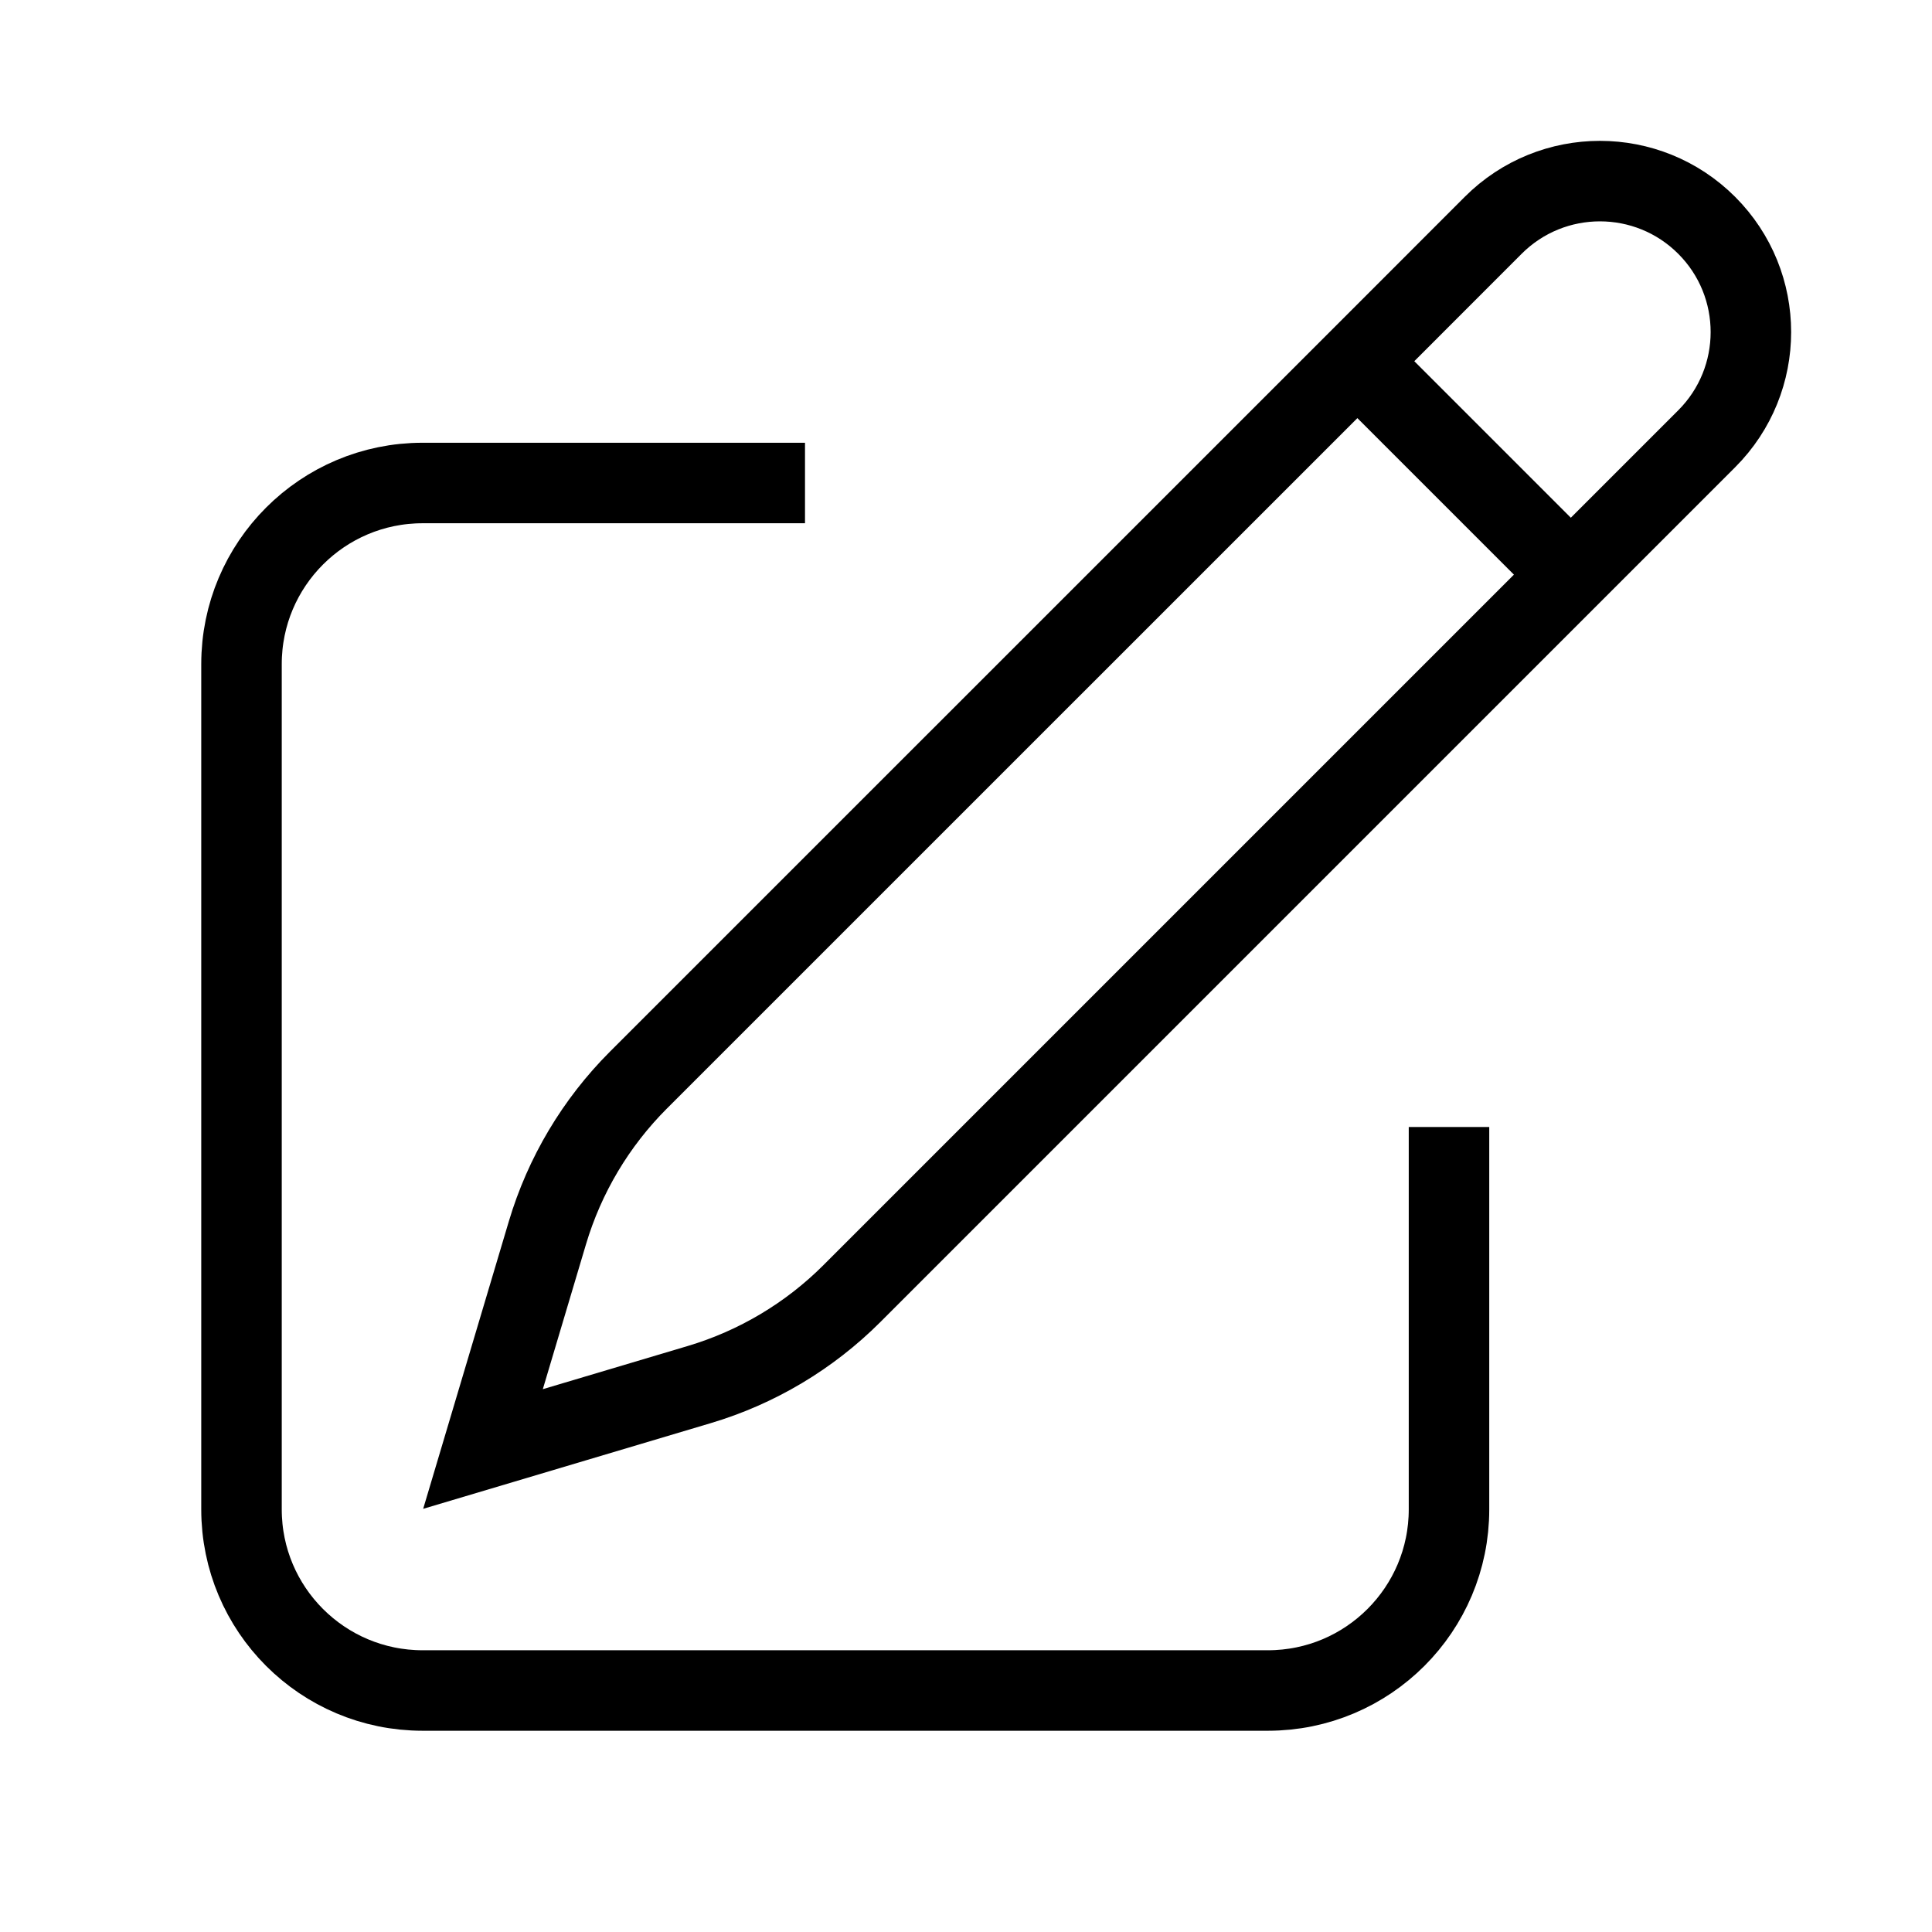
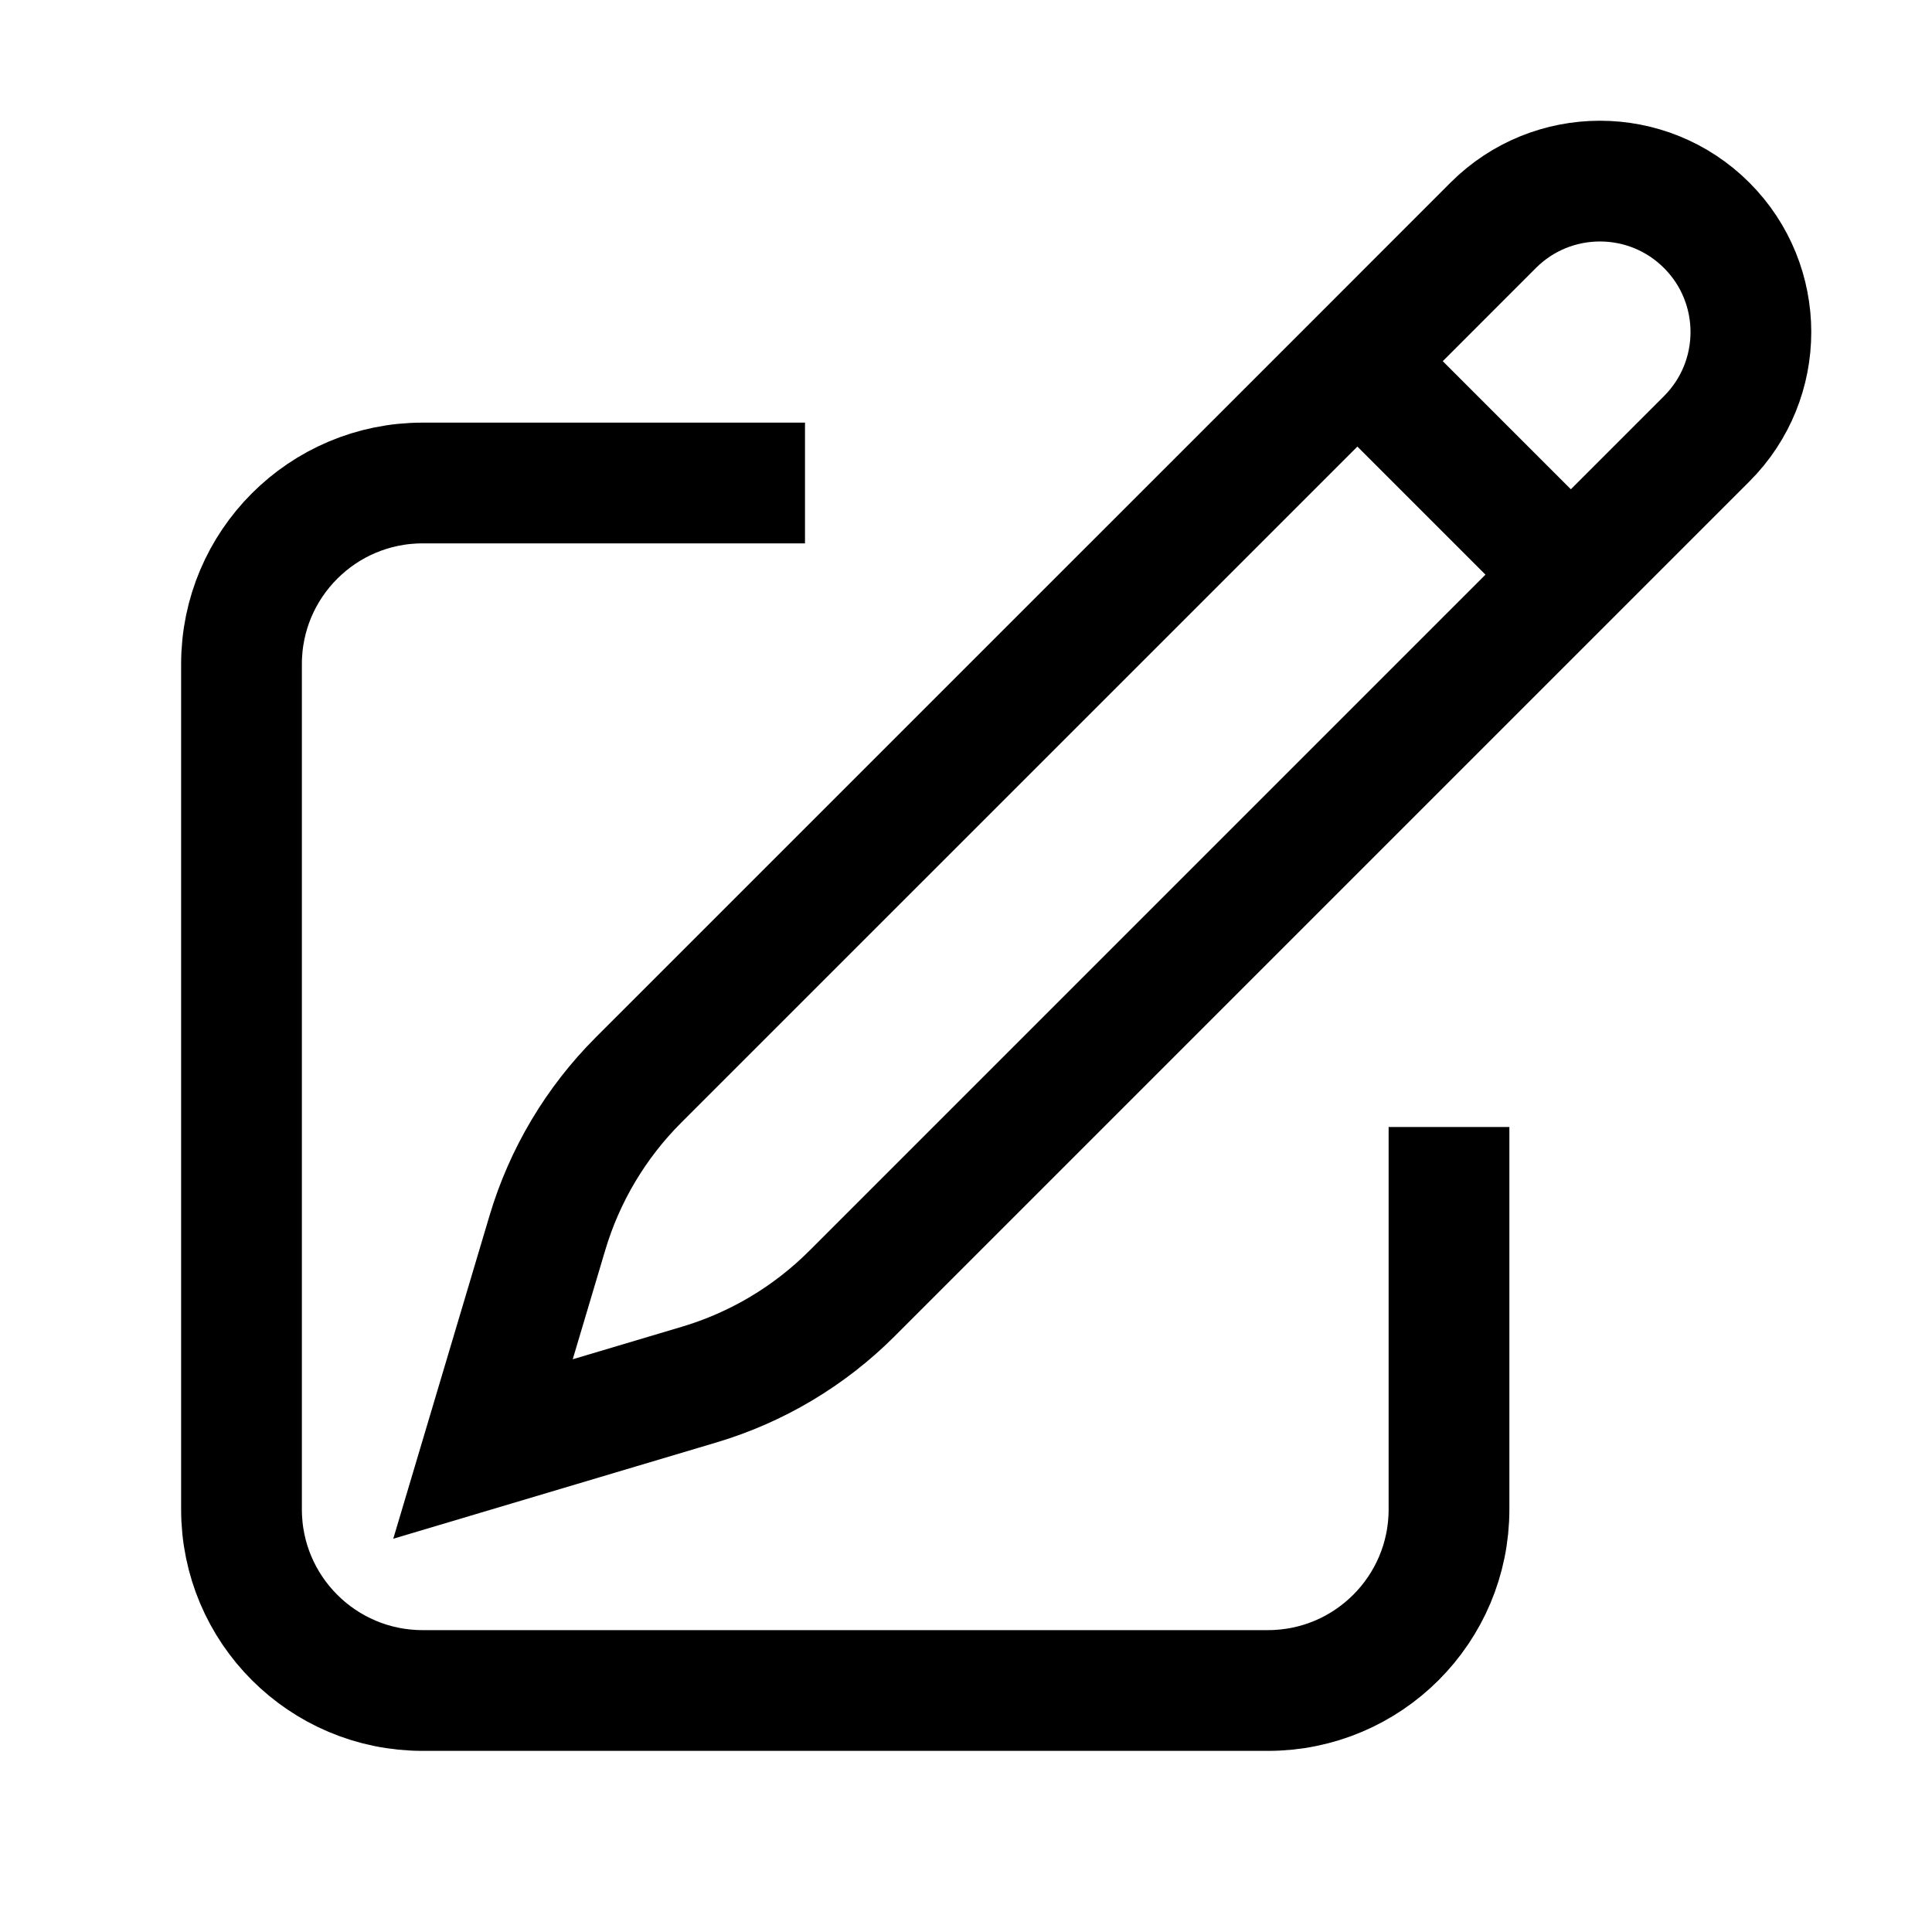
- <svg xmlns="http://www.w3.org/2000/svg" fill="none" viewBox="0 0 24 24" stroke="currentColor" className="w-6 h-6">
+ <svg xmlns="http://www.w3.org/2000/svg" fill="none" viewBox="0 0 24 24" stroke-width="1.5" stroke="currentColor" className="w-6 h-6">
  <path strokeLinecap="round" strokeLinejoin="round" d="m16.862 4.487 1.687-1.688a1.875 1.875 0 1 1 2.652 2.652L10.582 16.07a4.5 4.5 0 0 1-1.897 1.13L6 18l.8-2.685a4.5 4.5 0 0 1 1.13-1.897l8.932-8.931Zm0 0L19.5 7.125M18 14v4.75A2.25 2.25 0 0 1 15.75 21H5.25A2.25 2.25 0 0 1 3 18.75V8.25A2.25 2.25 0 0 1 5.25 6H10" />
</svg>
